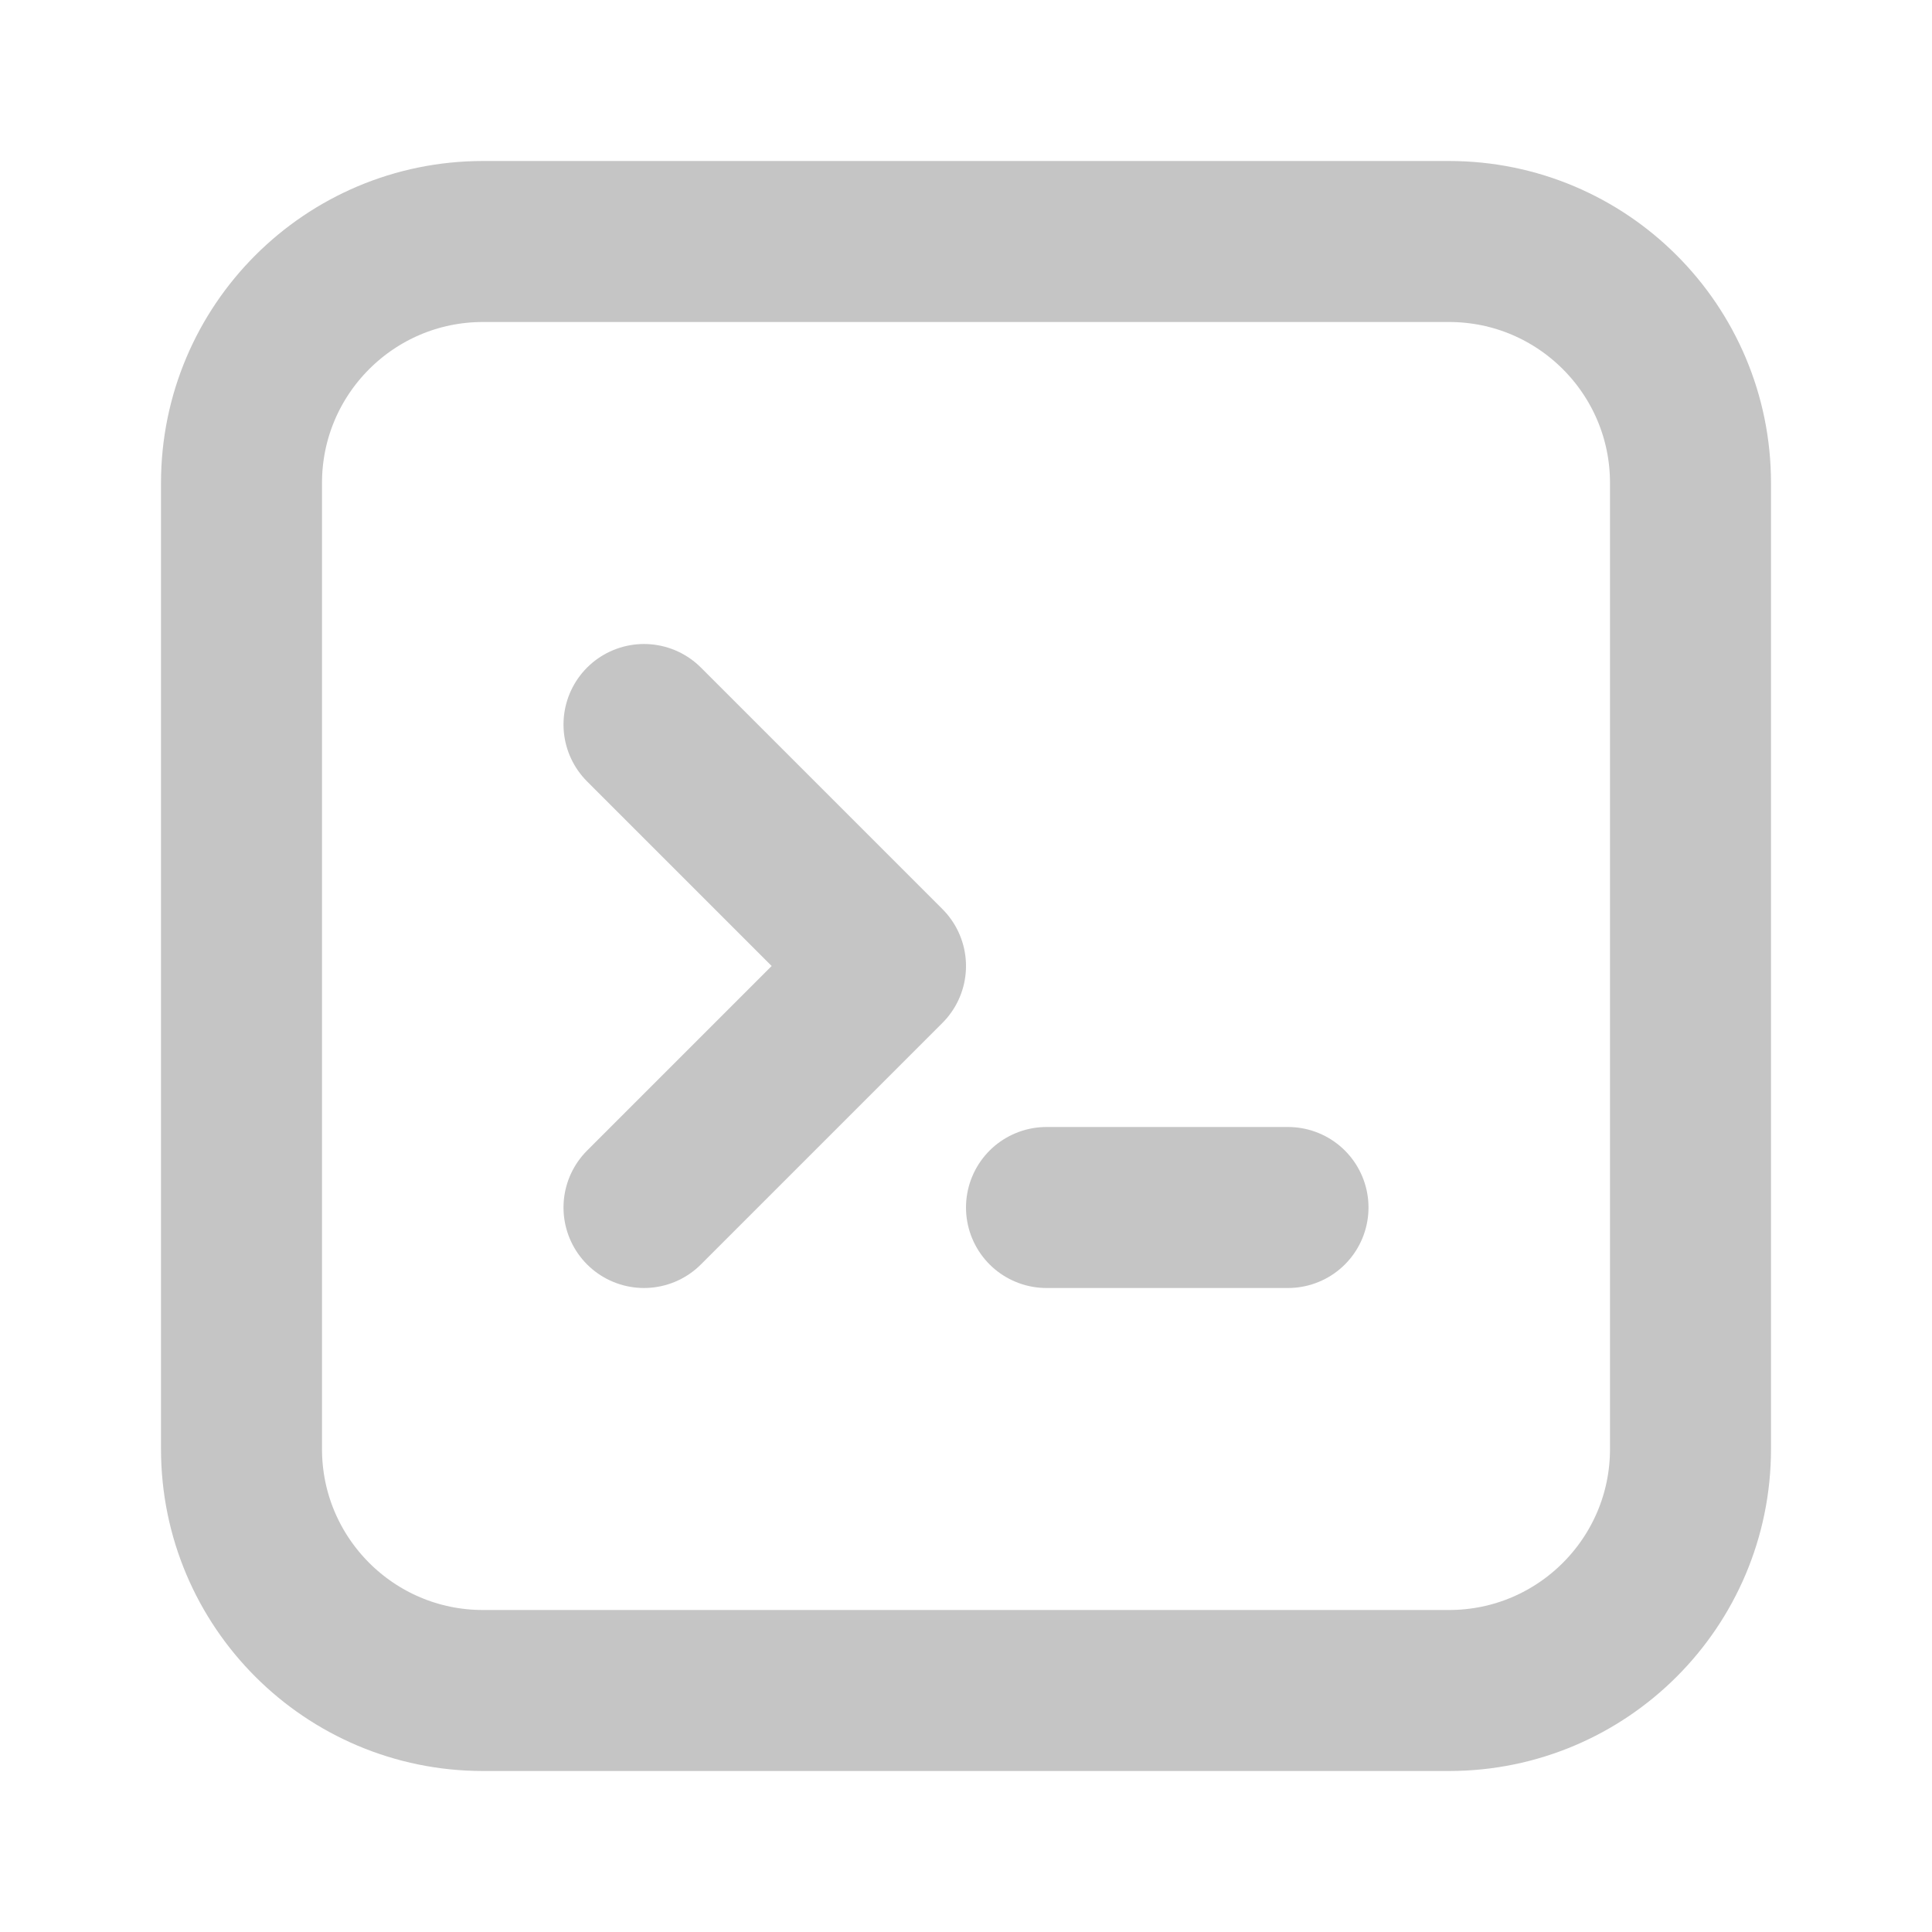
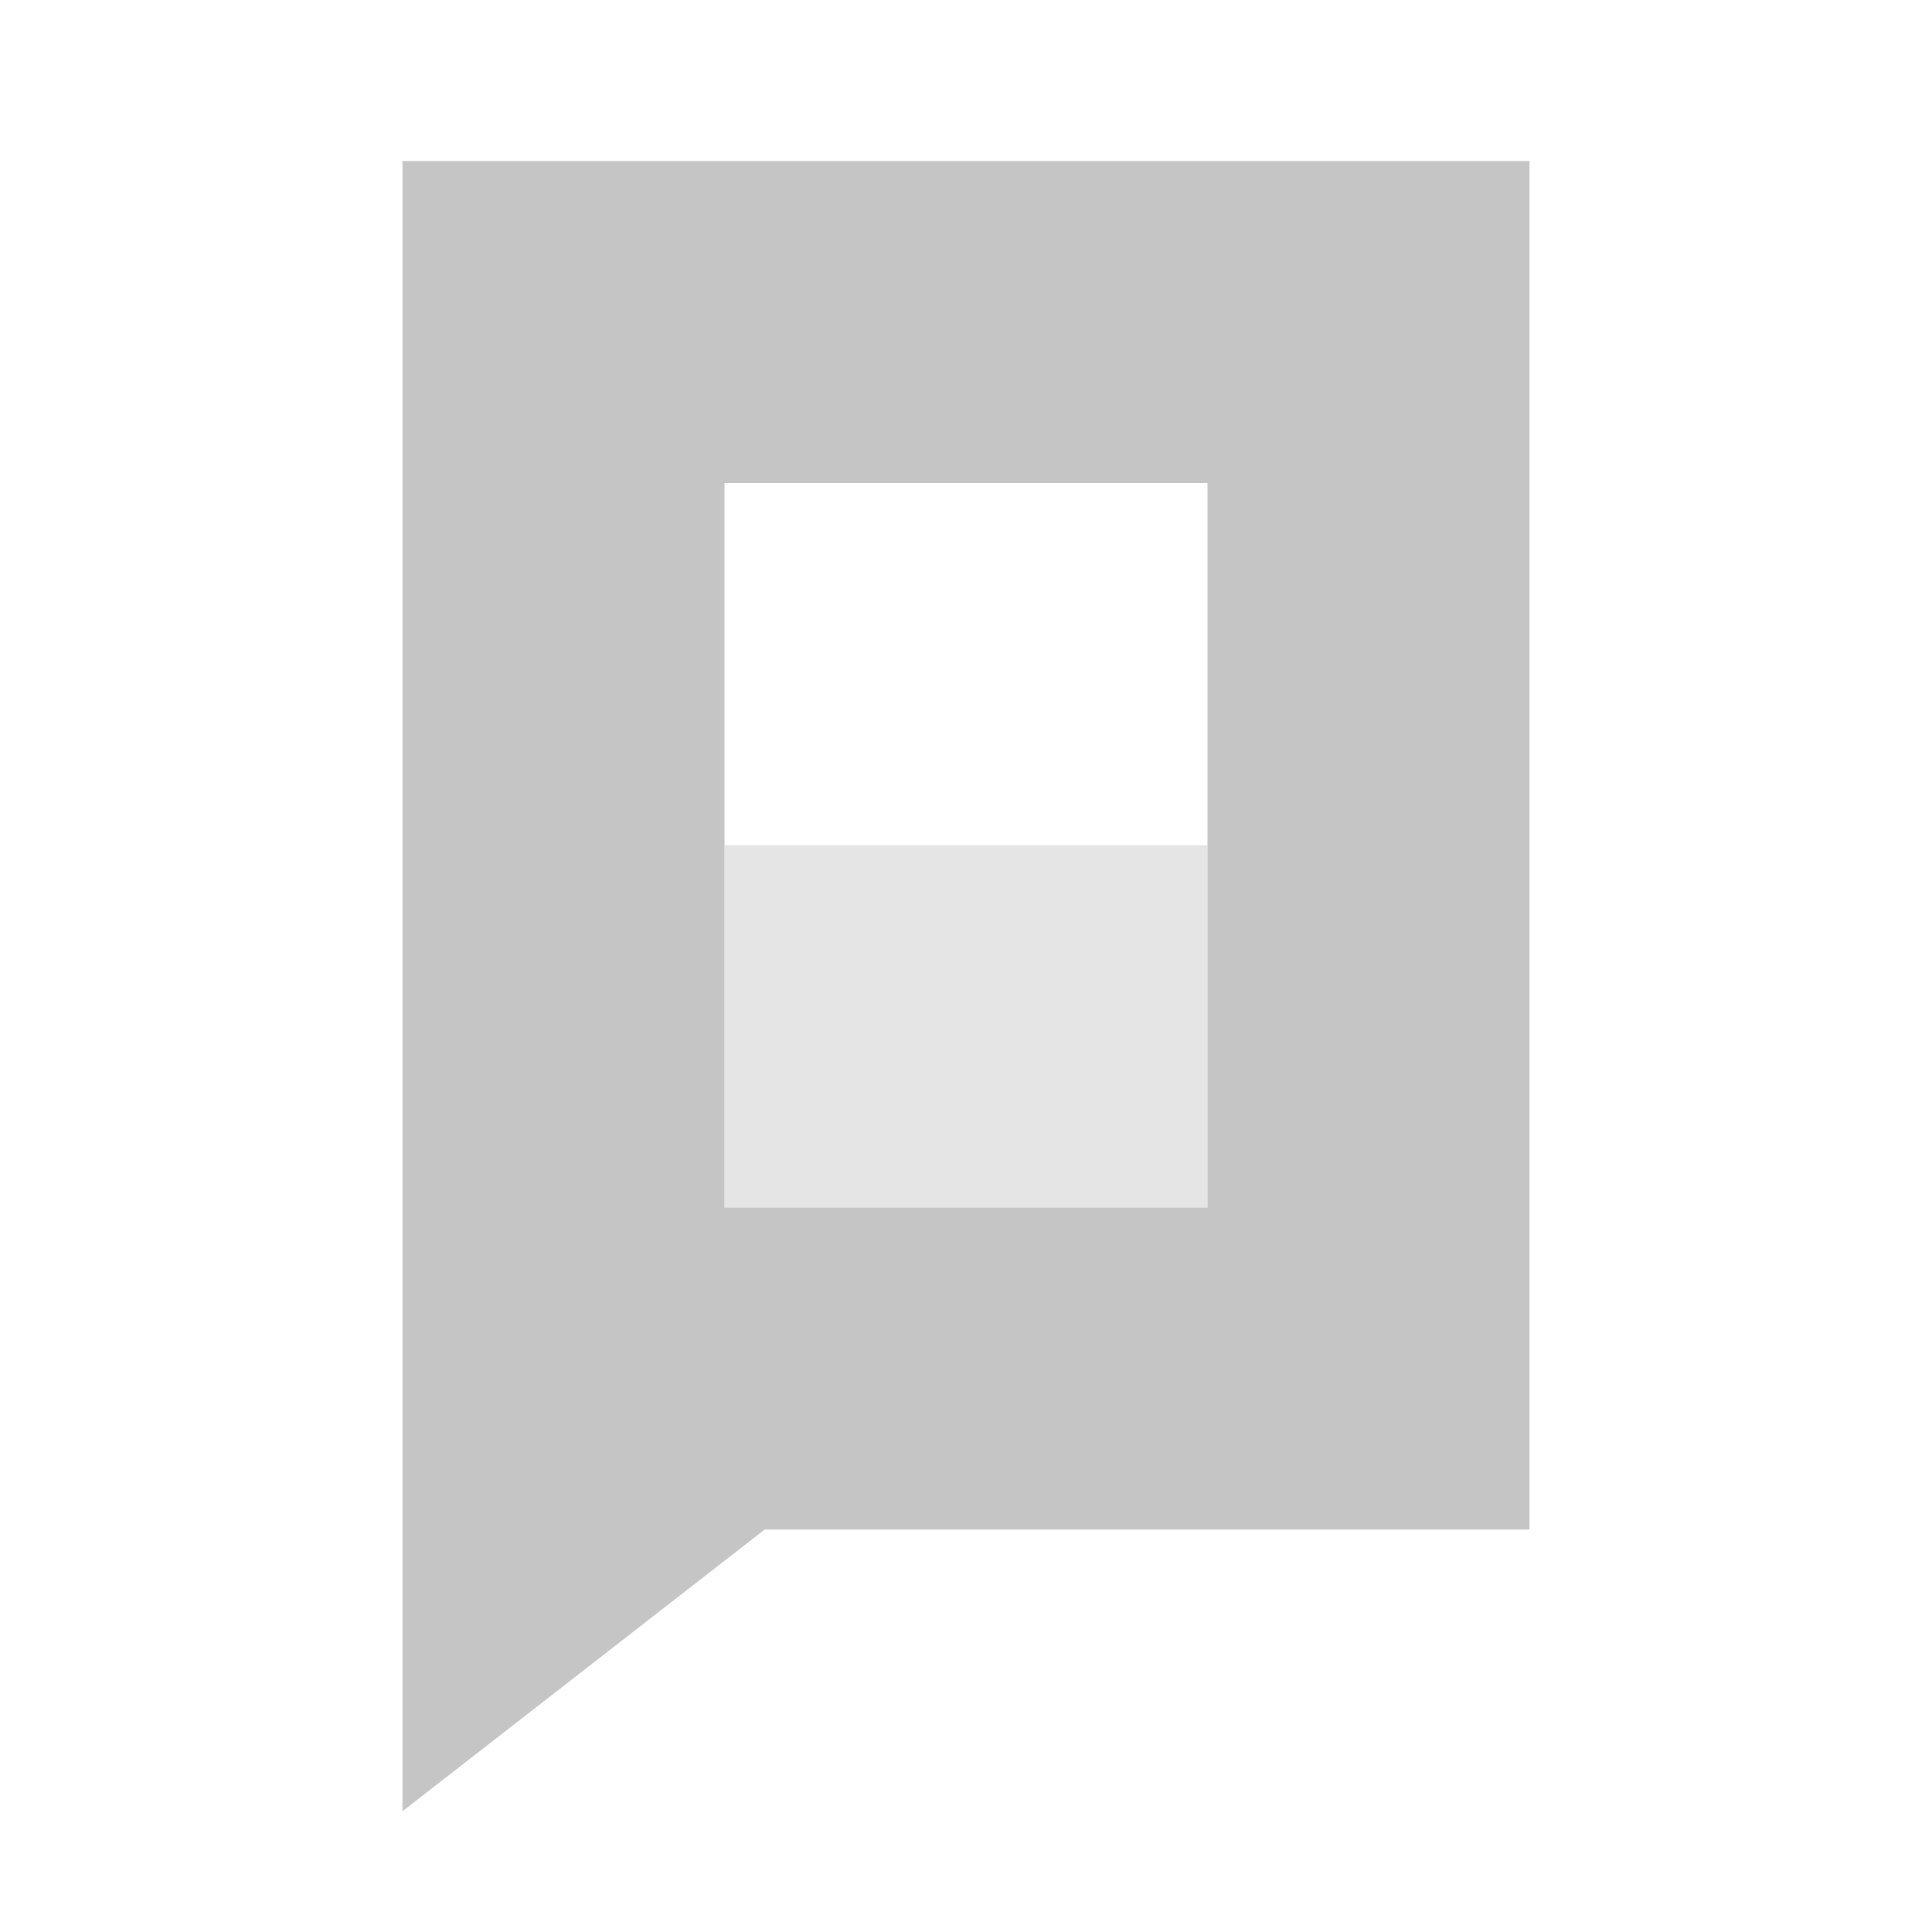
- <svg xmlns="http://www.w3.org/2000/svg" width="16" height="16" viewBox="0 0 24 24" fill="none" stroke="#C5C5C5" stroke-width="2" stroke-linecap="round" stroke-linejoin="round">
-   <rect x="3" y="3" width="18" height="18" rx="3" />
-   <path d="M8 9l3 3-3 3" />
-   <path d="M13 15h3" />
+ <svg xmlns="http://www.w3.org/2000/svg" width="16" height="16" viewBox="0 0 24 24">
+   <path fill="#C5C5C5" fill-rule="evenodd" d="M5 2h14v17H9.5L5 22.5V2zm4 4v9h6V6H9z" />
+   <rect x="9" y="10.5" width="6" height="4.5" fill="#C5C5C5" opacity="0.45" />
</svg>
